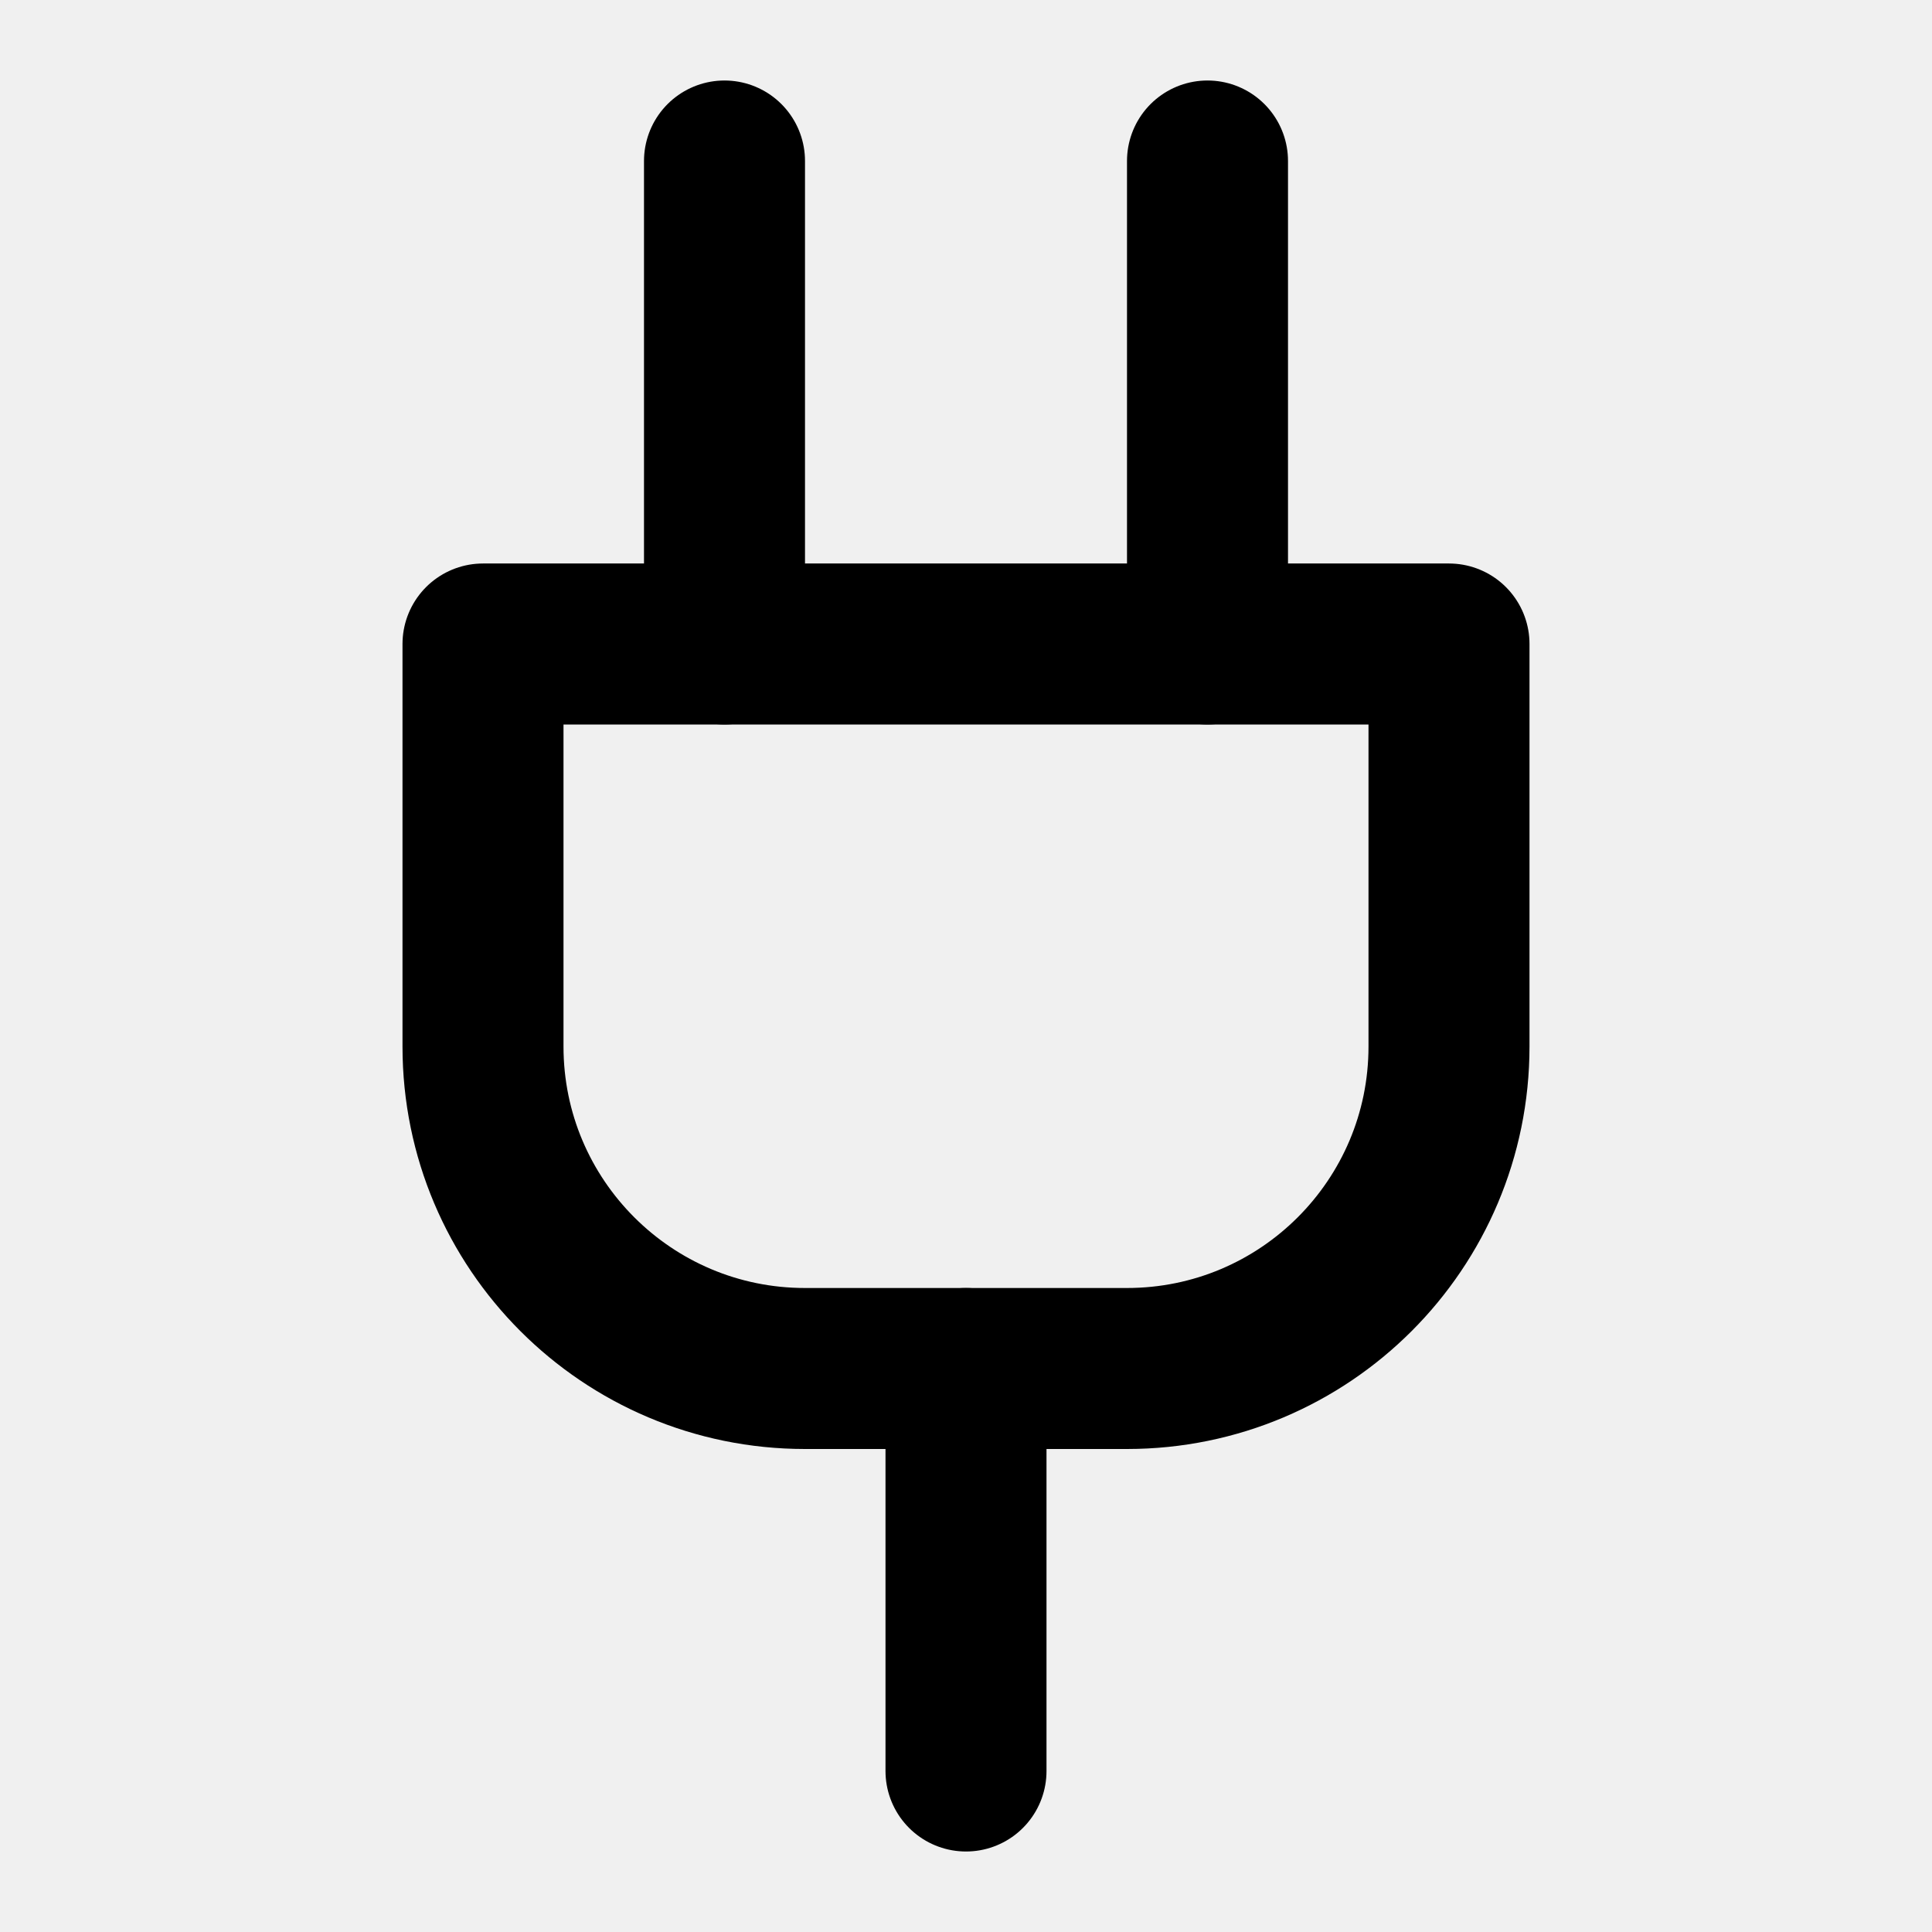
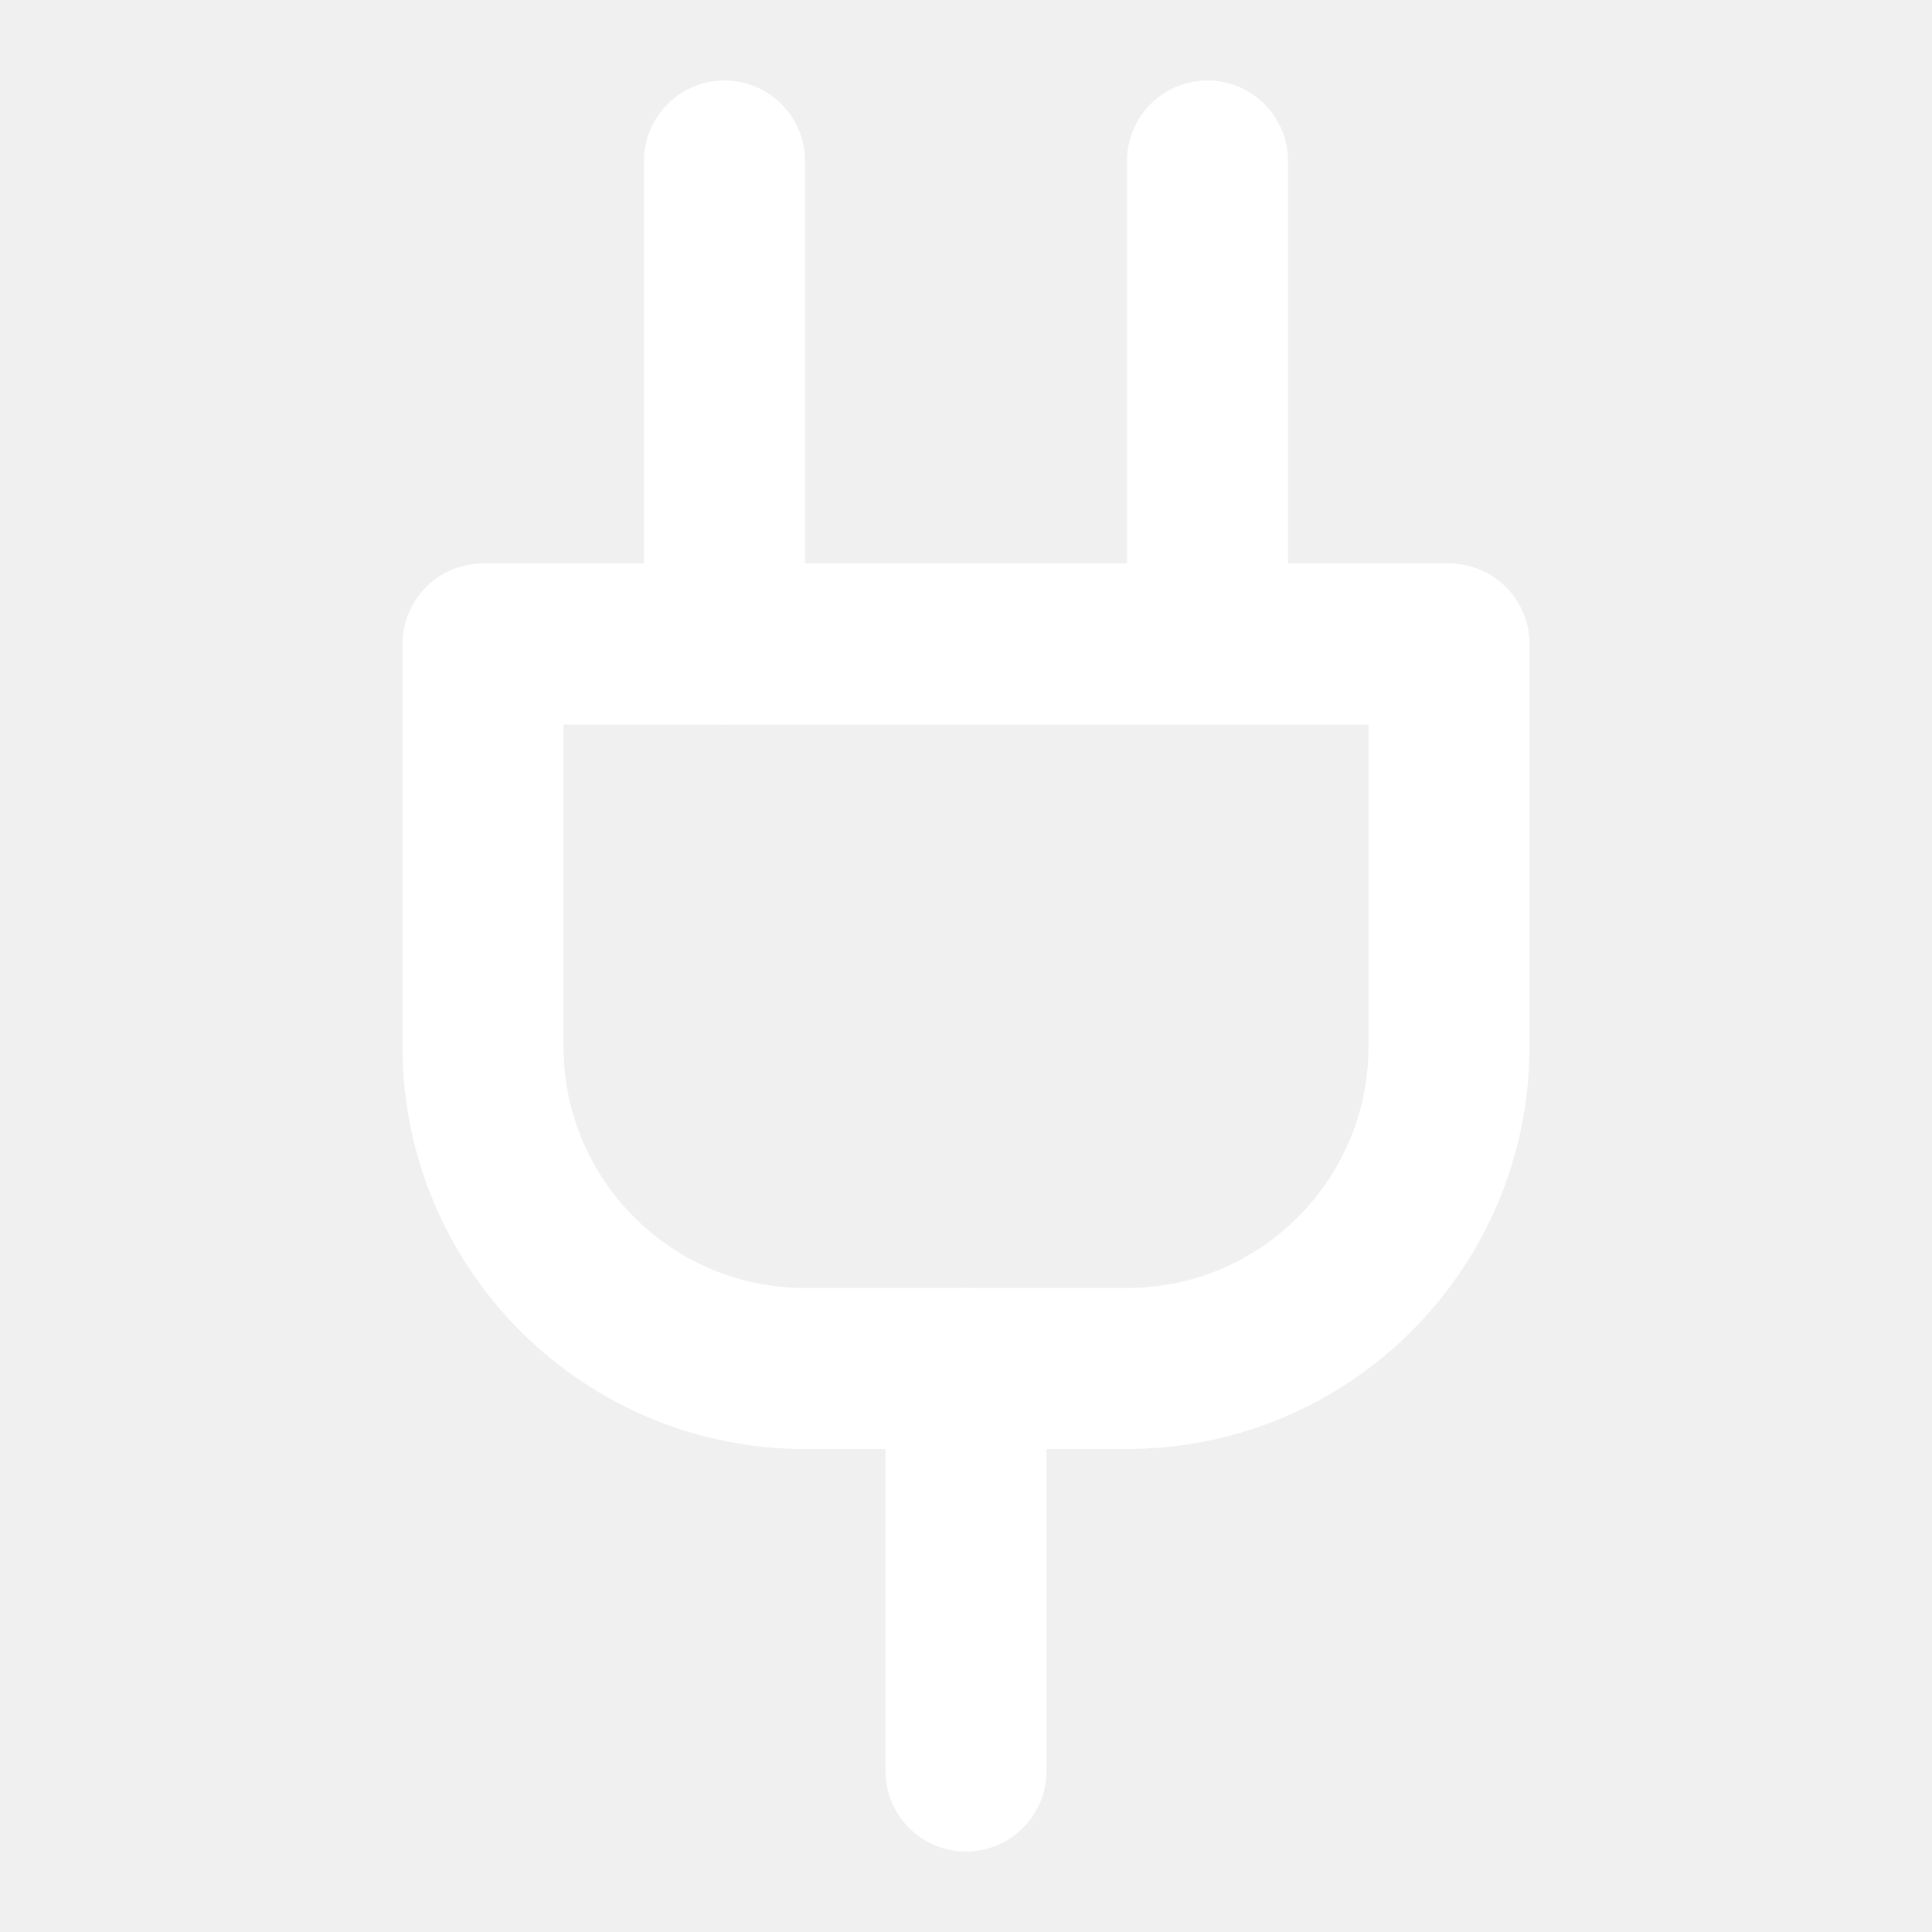
- <svg xmlns="http://www.w3.org/2000/svg" width="24" height="24" viewBox="0 0 24 24" fill="none" stroke="currentColor" stroke-width="2" stroke-linecap="round" stroke-linejoin="round">
+ <svg xmlns="http://www.w3.org/2000/svg" width="24" height="24" viewBox="0 0 24 24" fill="none" stroke="white" stroke-width="2" stroke-linecap="round" stroke-linejoin="round">
  <path d="M12 22v-5" />
  <path d="M9 8V2" />
  <path d="M15 8V2" />
  <path d="M18 8v5a4 4 0 0 1-4 4h-4a4 4 0 0 1-4-4V8Z" />
</svg>
